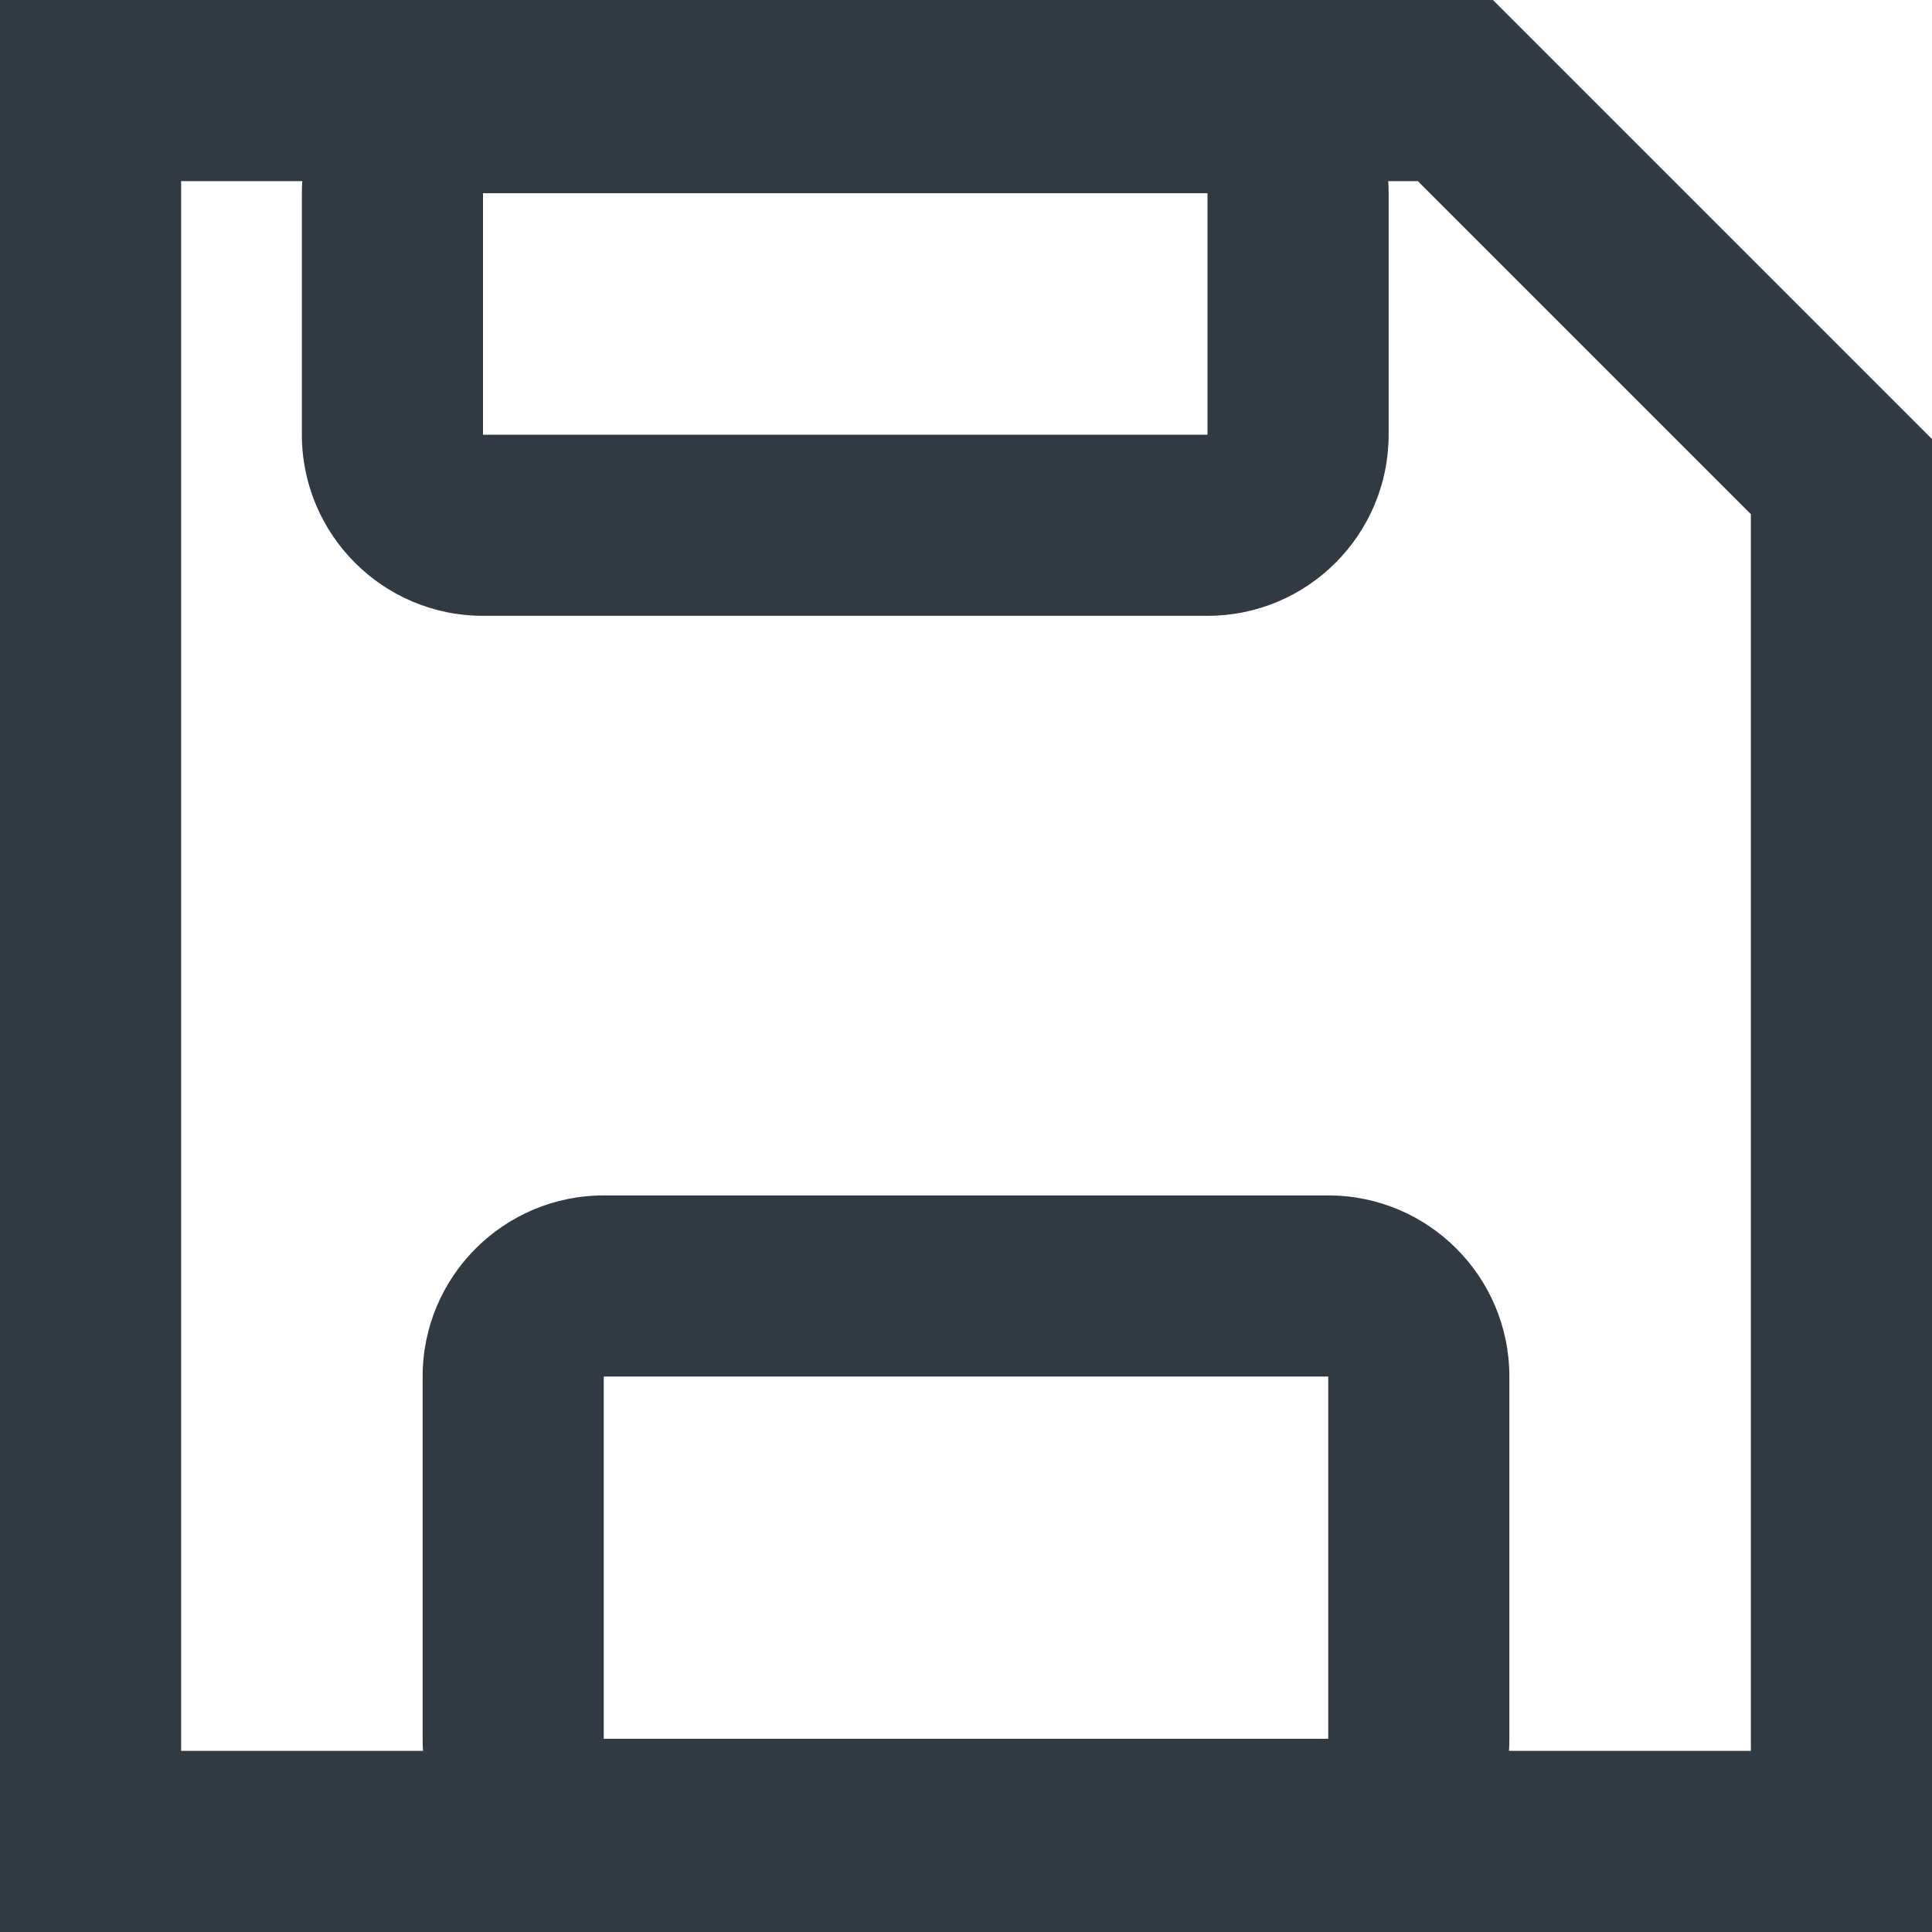
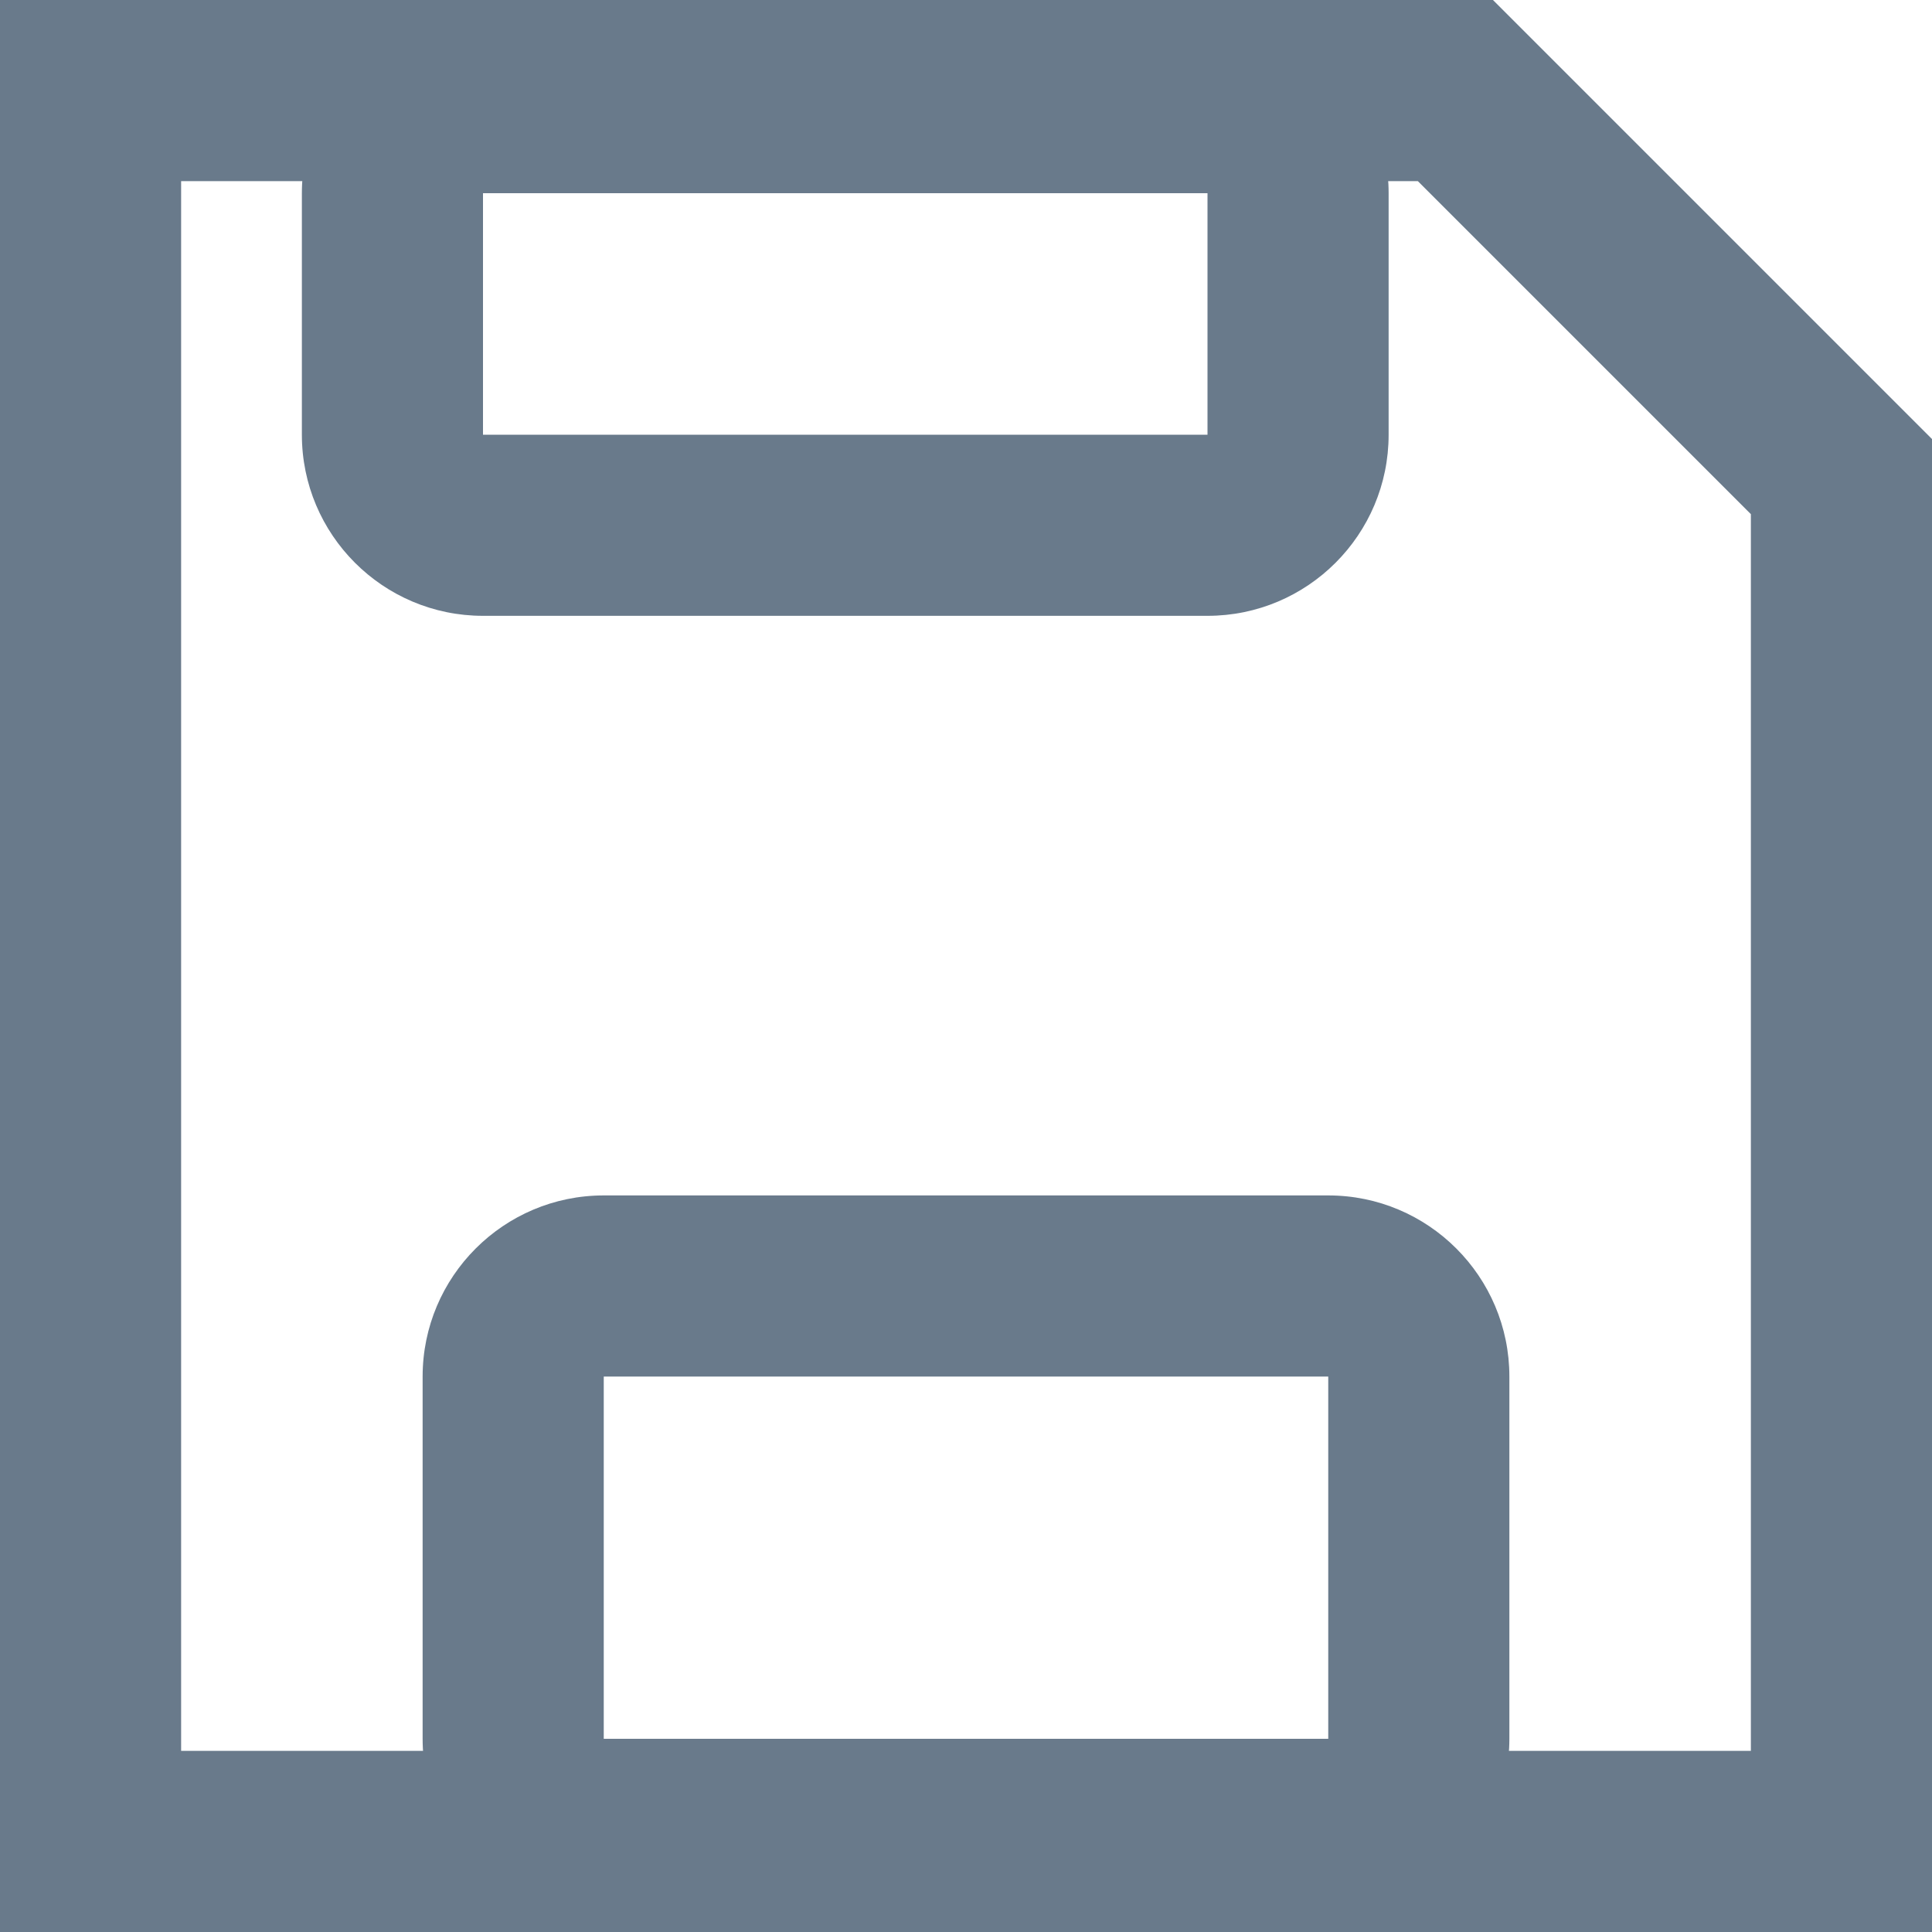
<svg xmlns="http://www.w3.org/2000/svg" width="16px" height="16px" viewBox="0 0 16 16" version="1.1">
-   <g id="Final-Deliverables" stroke="none" stroke-width="1" fill="none" fill-rule="evenodd">
-     <g id="1-Survey-Def---No-data-filled" transform="translate(-1356, -91)" fill="#313A43" fill-rule="nonzero">
+   <g id="Final-Deliverables" stroke="none" stroke-width="1" fill="#697A8B" fill-rule="evenodd">
+     <g id="1-Survey-Def---No-data-filled" transform="translate(-1356, -91)" fill="#697A8B" fill-rule="nonzero">
      <g id="Group" transform="translate(1356, 91)">
        <path d="M12.364,0 L16,3.636 L16,16 L0,16 L0,0 L12.364,0 Z M11.742,1.5 L1.5,1.5 L1.5,14.5 L14.5,14.5 L14.5,4.258 L11.742,1.5 Z" id="Rectangle-Copy" />
        <path d="M11,9.9 L5,9.9 C4.172,9.9 3.5,10.572 3.5,11.4 L3.5,14.4 C3.5,15.228 4.172,15.9 5,15.9 L11,15.9 C11.828,15.9 12.5,15.228 12.5,14.4 L12.5,11.4 C12.5,10.572 11.828,9.9 11,9.9 Z M11,11.4 L11,14.4 L5,14.4 L5,11.4 L11,11.4 Z" id="Rectangle" />
        <path d="M10,0.1 L4,0.1 C3.172,0.1 2.5,0.772 2.5,1.6 L2.5,3.6 C2.5,4.428 3.172,5.1 4,5.1 L10,5.1 C10.828,5.1 11.5,4.428 11.5,3.6 L11.5,1.6 C11.5,0.772 10.828,0.1 10,0.1 Z M10,1.6 L10,3.6 L4,3.6 L4,1.6 L10,1.6 Z" id="Rectangle-Copy-2" />
      </g>
    </g>
  </g>
</svg>
